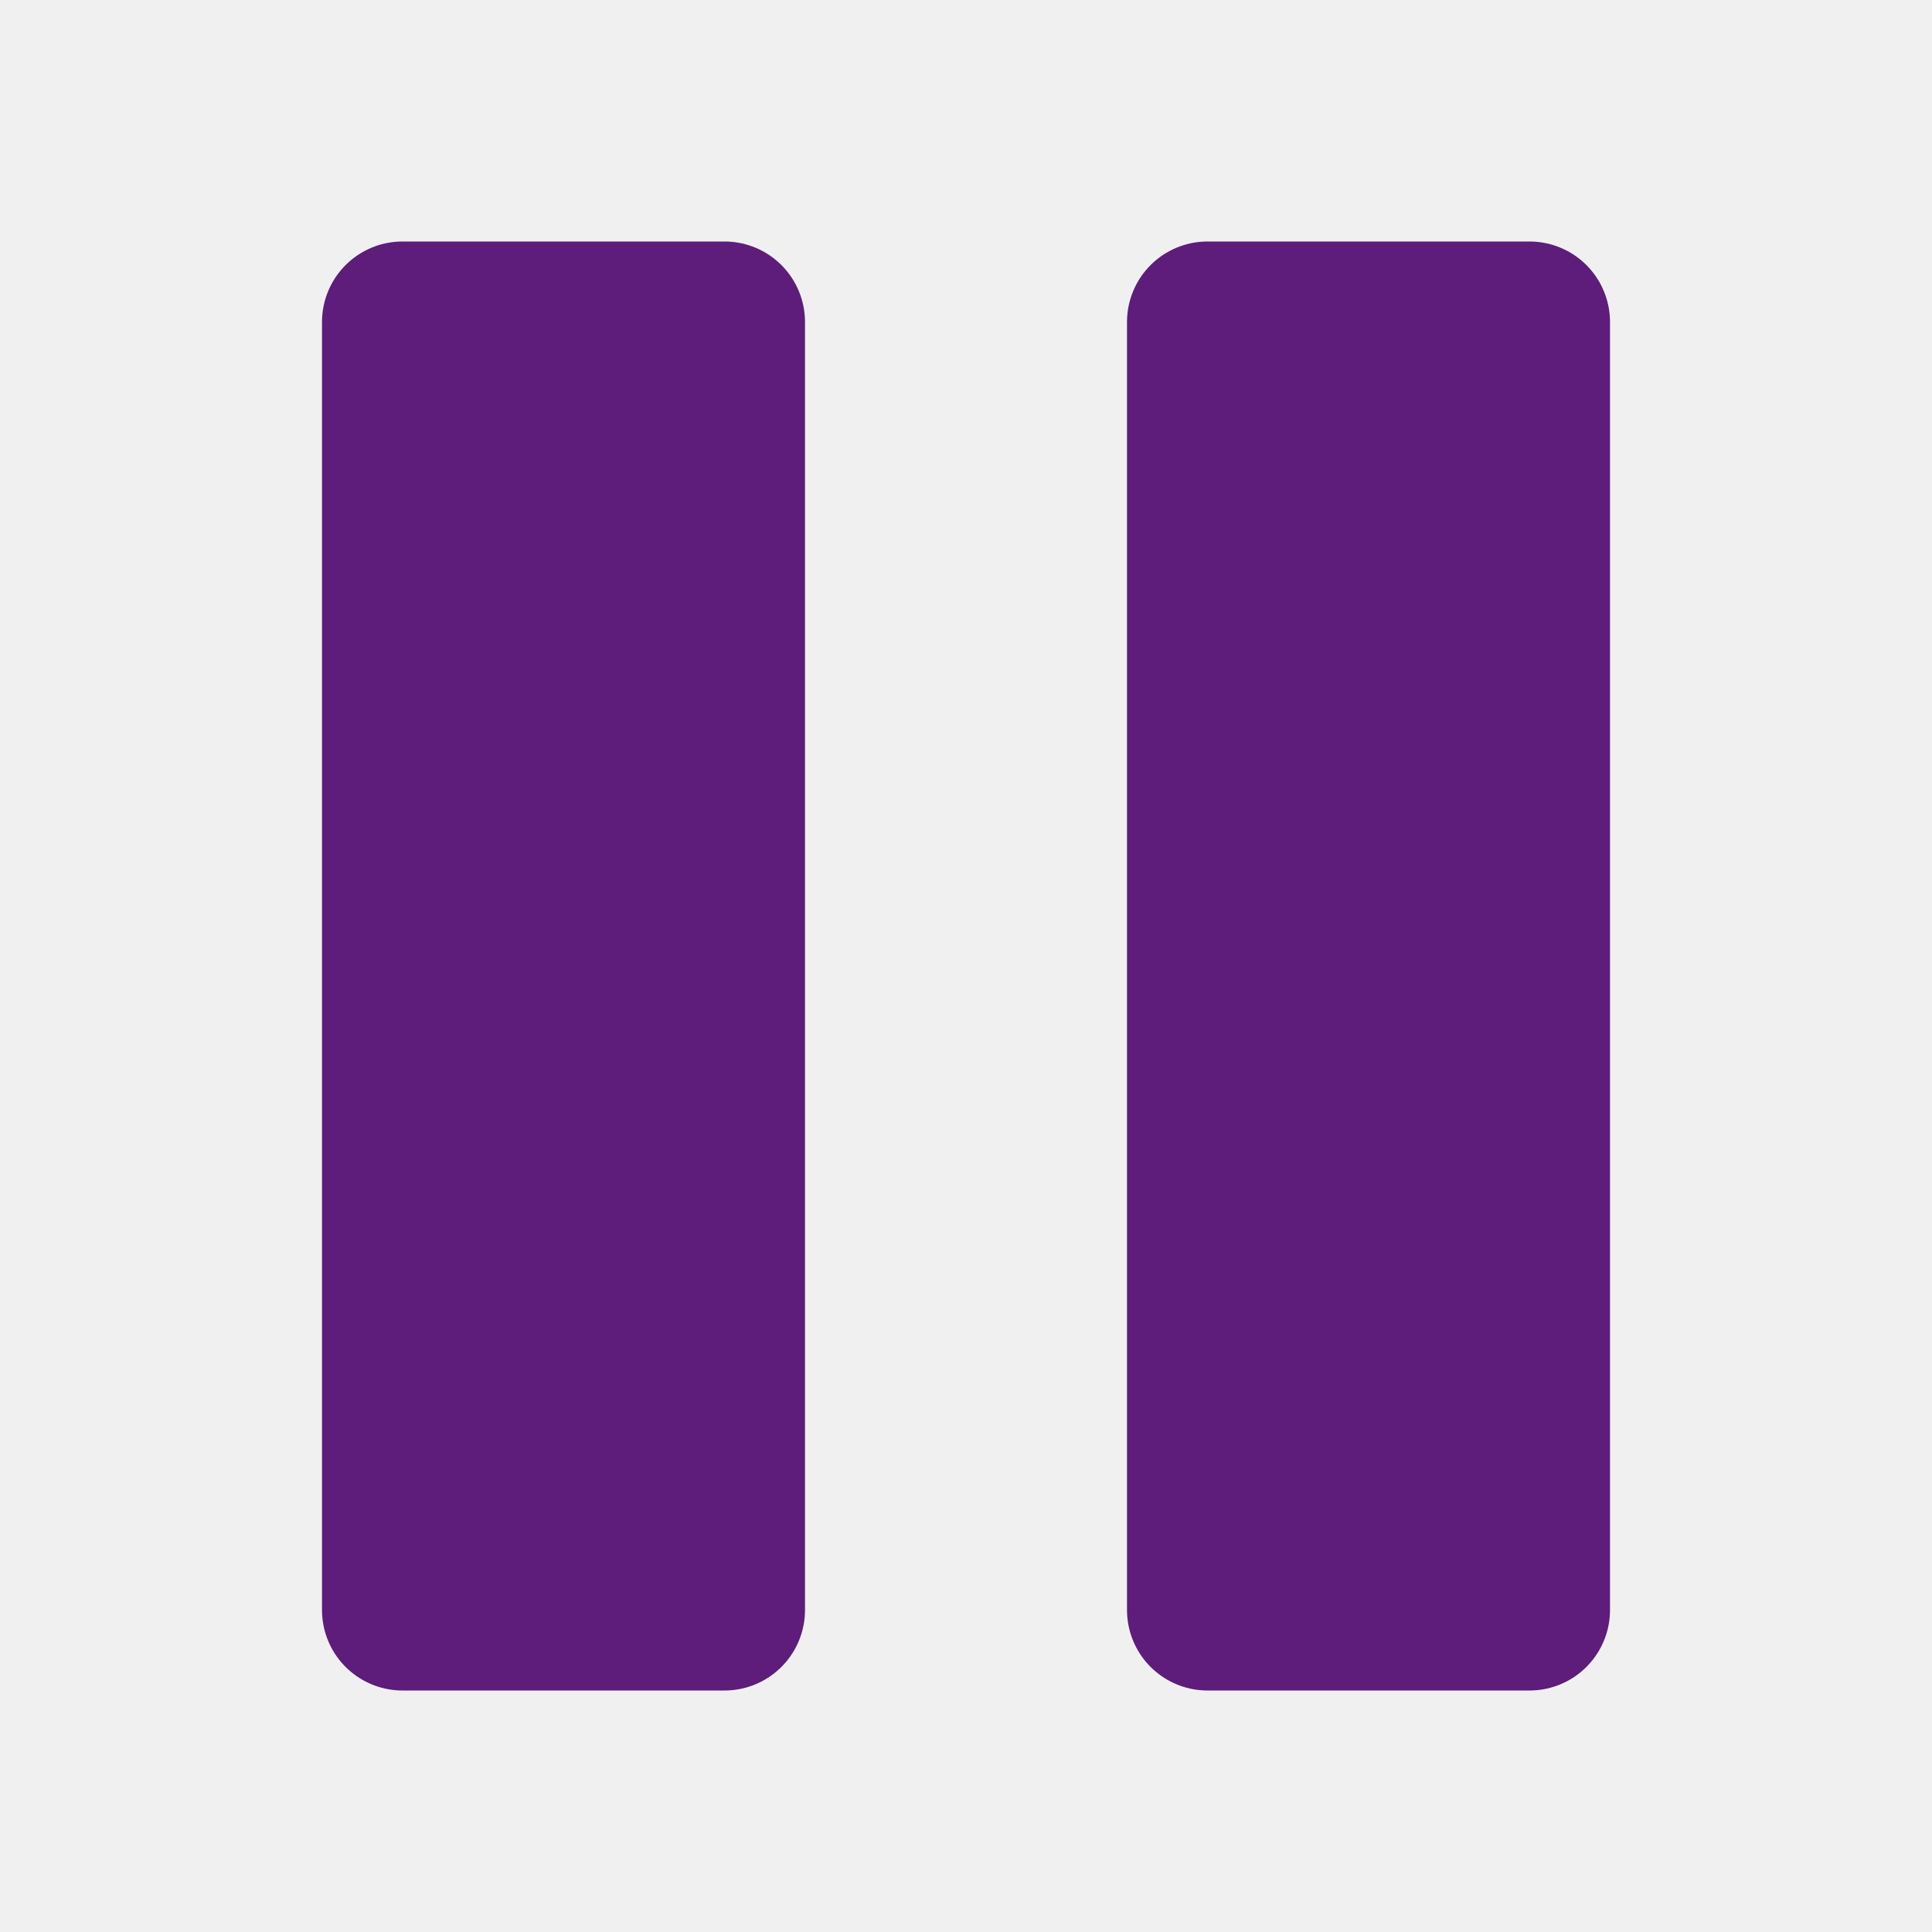
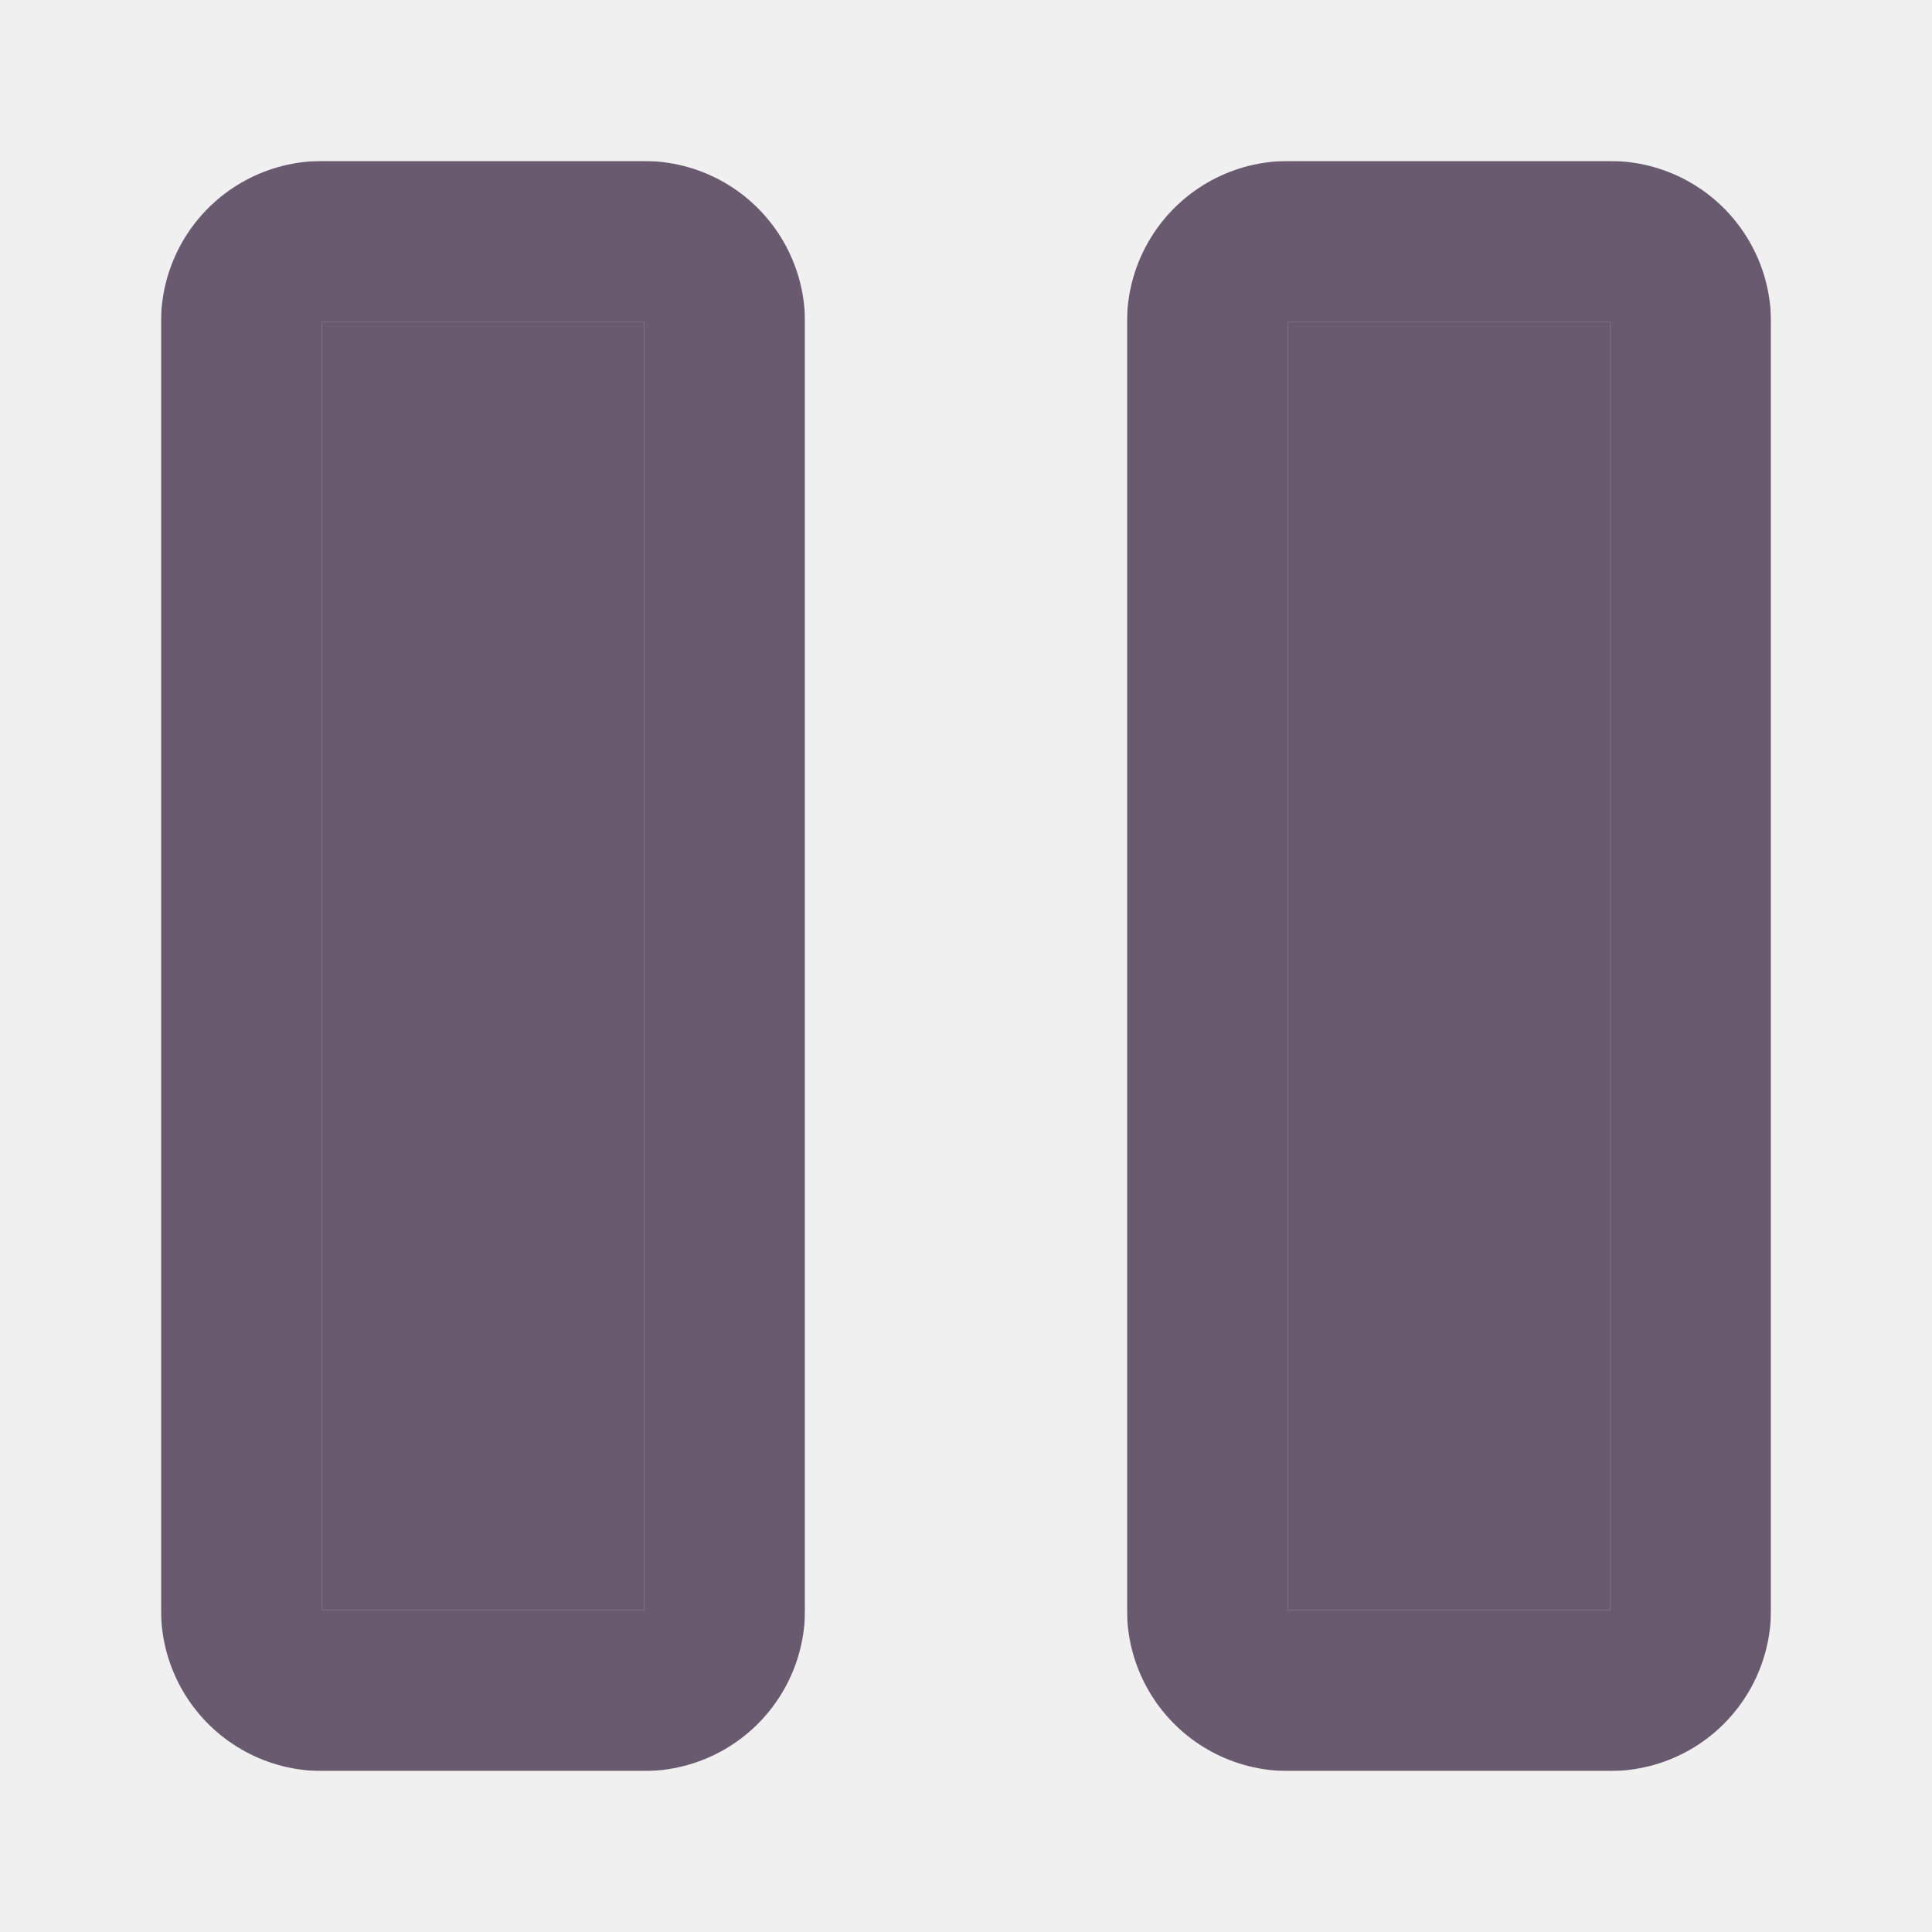
<svg xmlns="http://www.w3.org/2000/svg" width="24" height="24" viewBox="0 0 24 24" fill="none">
-   <path d="M9 4H5V20H9V4Z" fill="#5E1C7B" stroke-width="2" stroke-linecap="round" stroke-linejoin="round" stroke="#5E1C7B" />
-   <path d="M19 4H15V20H19V4Z" fill="#5E1C7B" stroke-width="2" stroke-linecap="round" stroke-linejoin="round" stroke="#5E1C7B" />
+   <path d="M8 4H4V20H8V4Z" fill="#1D0627" fill-opacity="0.64" />
+   <mask id="stroke0_4184_20" maskUnits="userSpaceOnUse" x="2" y="2" width="8" height="20" fill="black">
+     <rect fill="white" x="2" y="2" width="8" height="20" />
+     <path d="M8 4H4V20H8V4Z" />
+   </mask>
+   <path d="M4 4H8V20H4V4Z" stroke-width="4" stroke-linecap="round" stroke-linejoin="round" stroke="#1D0627" stroke-opacity="0.64" mask="url(#stroke0_4184_20)" />
+   <path d="M20 4H16V20H20V4Z" fill="#1D0627" fill-opacity="0.64" />
+   <mask id="stroke1_4184_20" maskUnits="userSpaceOnUse" x="14" y="2" width="8" height="20" fill="black">
+     <rect fill="white" x="14" y="2" width="8" height="20" />
+     <path d="M20 4H16V20H20V4Z" />
+   </mask>
+   <path d="M16 4H20V20H16V4Z" stroke-width="4" stroke-linecap="round" stroke-linejoin="round" stroke="#1D0627" stroke-opacity="0.64" mask="url(#stroke1_4184_20)" />
</svg>
